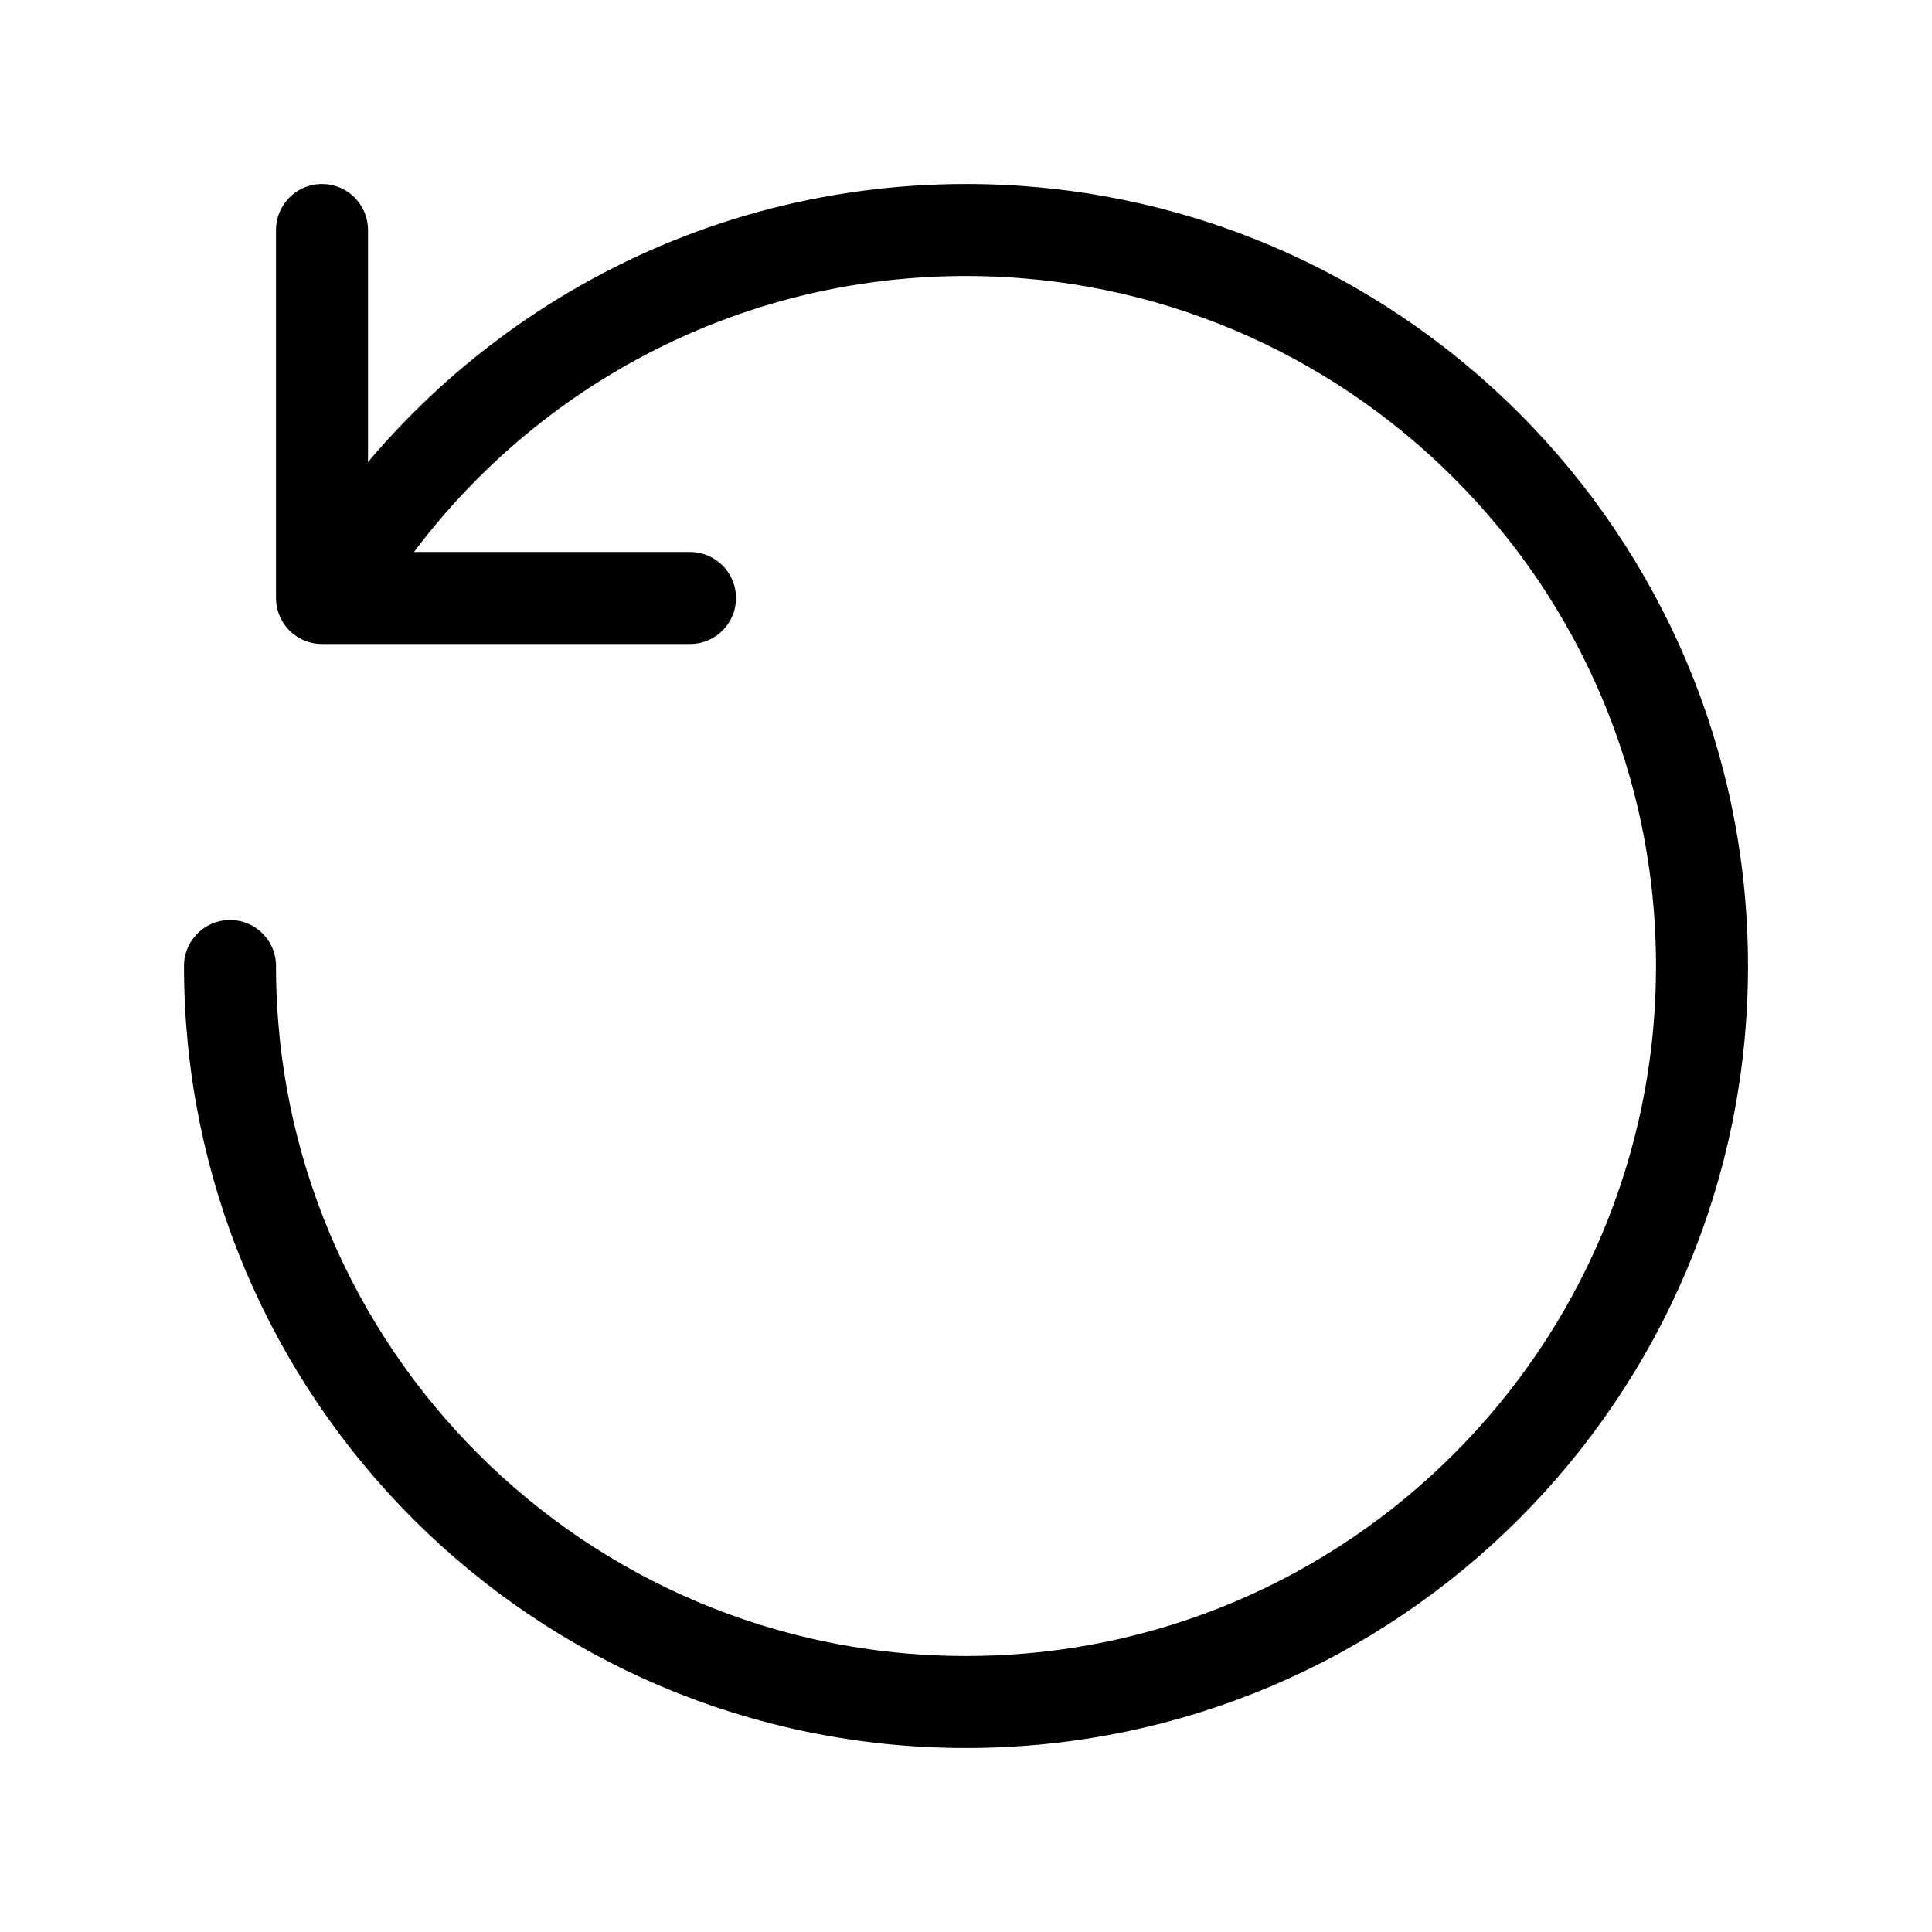
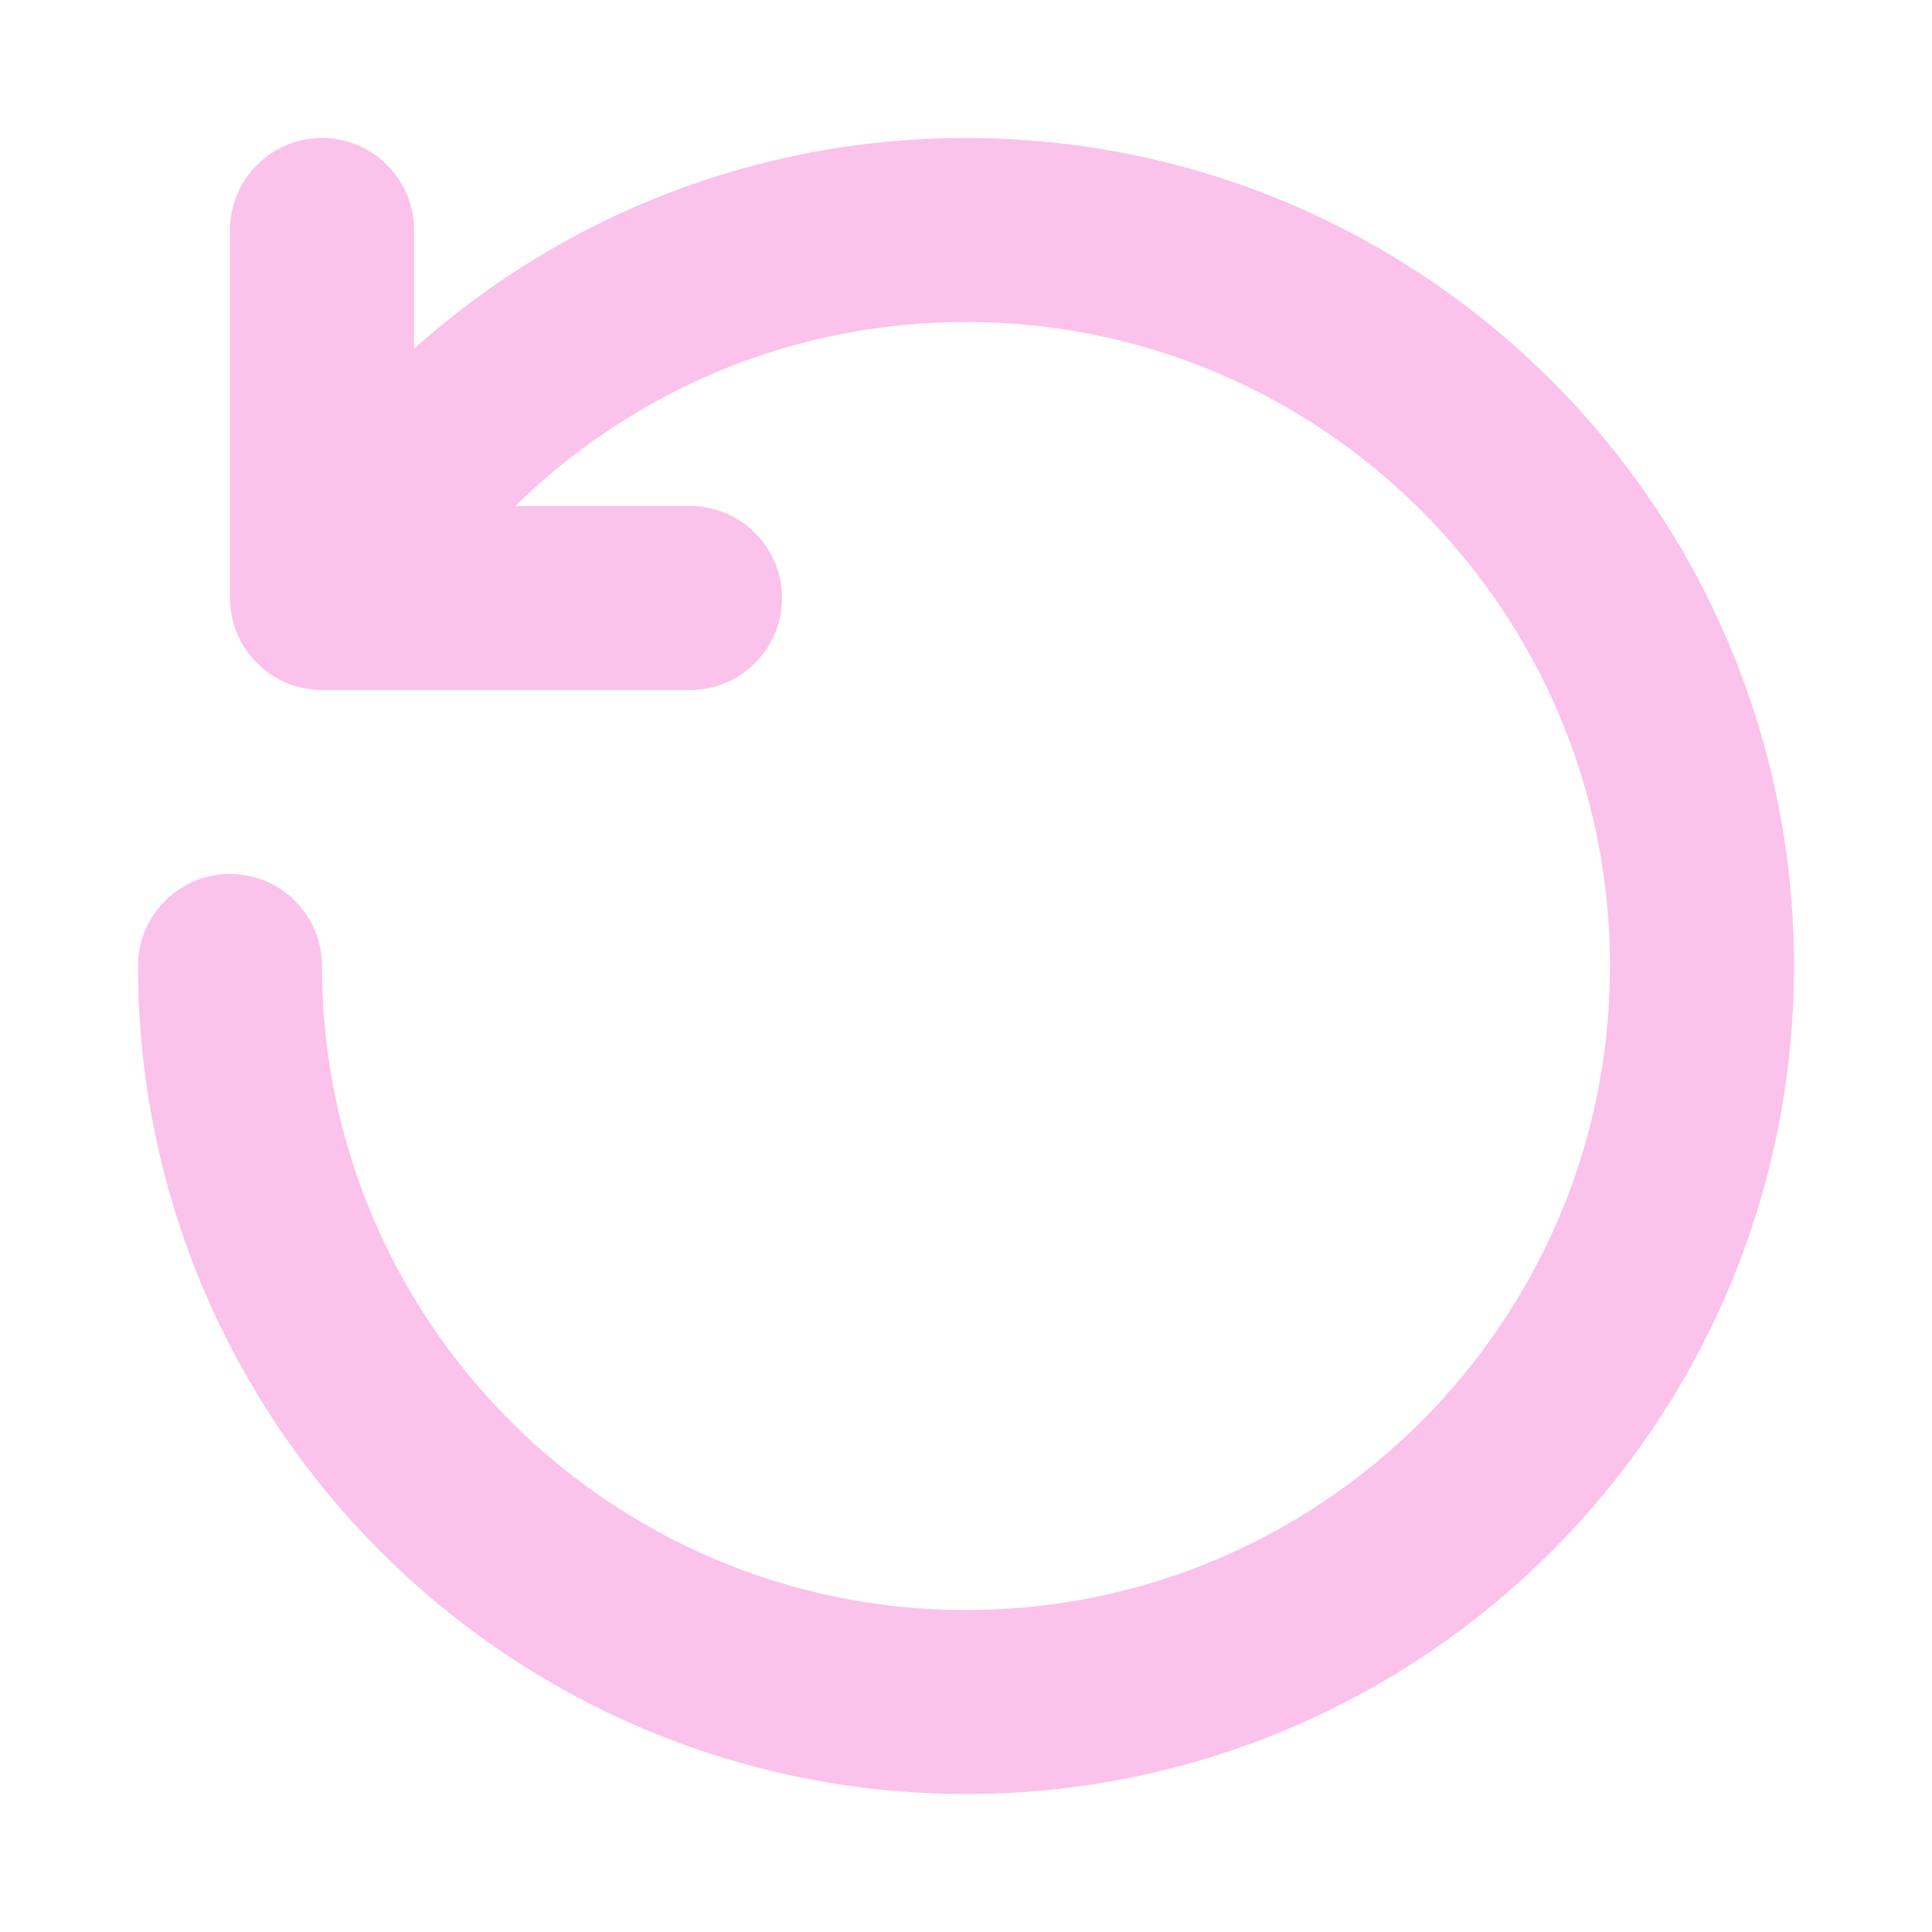
<svg xmlns="http://www.w3.org/2000/svg" width="800px" height="800px" viewBox="0 0 21 21">
-   <g fill="none" fill-rule="evenodd" stroke="#000000" stroke-linecap="round" stroke-linejoin="round" transform="matrix(0 1 1 0 2.5 2.5)">
-     <path d="m3.987 1.078c-2.384 1.385-3.987 3.966-3.987 6.922 0 4.418 3.582 8 8 8s8-3.582 8-8-3.582-8-8-8" />
-     <path d="m4 1v4h-4" transform="matrix(1 0 0 -1 0 6)" />
+   <g fill="none" fill-rule="evenodd" stroke="#fbc2eb" stroke-linecap="round" stroke-linejoin="round" transform="matrix(0 1 1 0 2.5 2.5)">
+     <path stroke-width="2" d="m3.987 1.078c-2.384 1.385-3.987 3.966-3.987 6.922 0 4.418 3.582 8 8 8s8-3.582 8-8-3.582-8-8-8" />
+     <path stroke-width="2" d="m4 1v4h-4" transform="matrix(1 0 0 -1 0 6)" />
  </g>
</svg>
